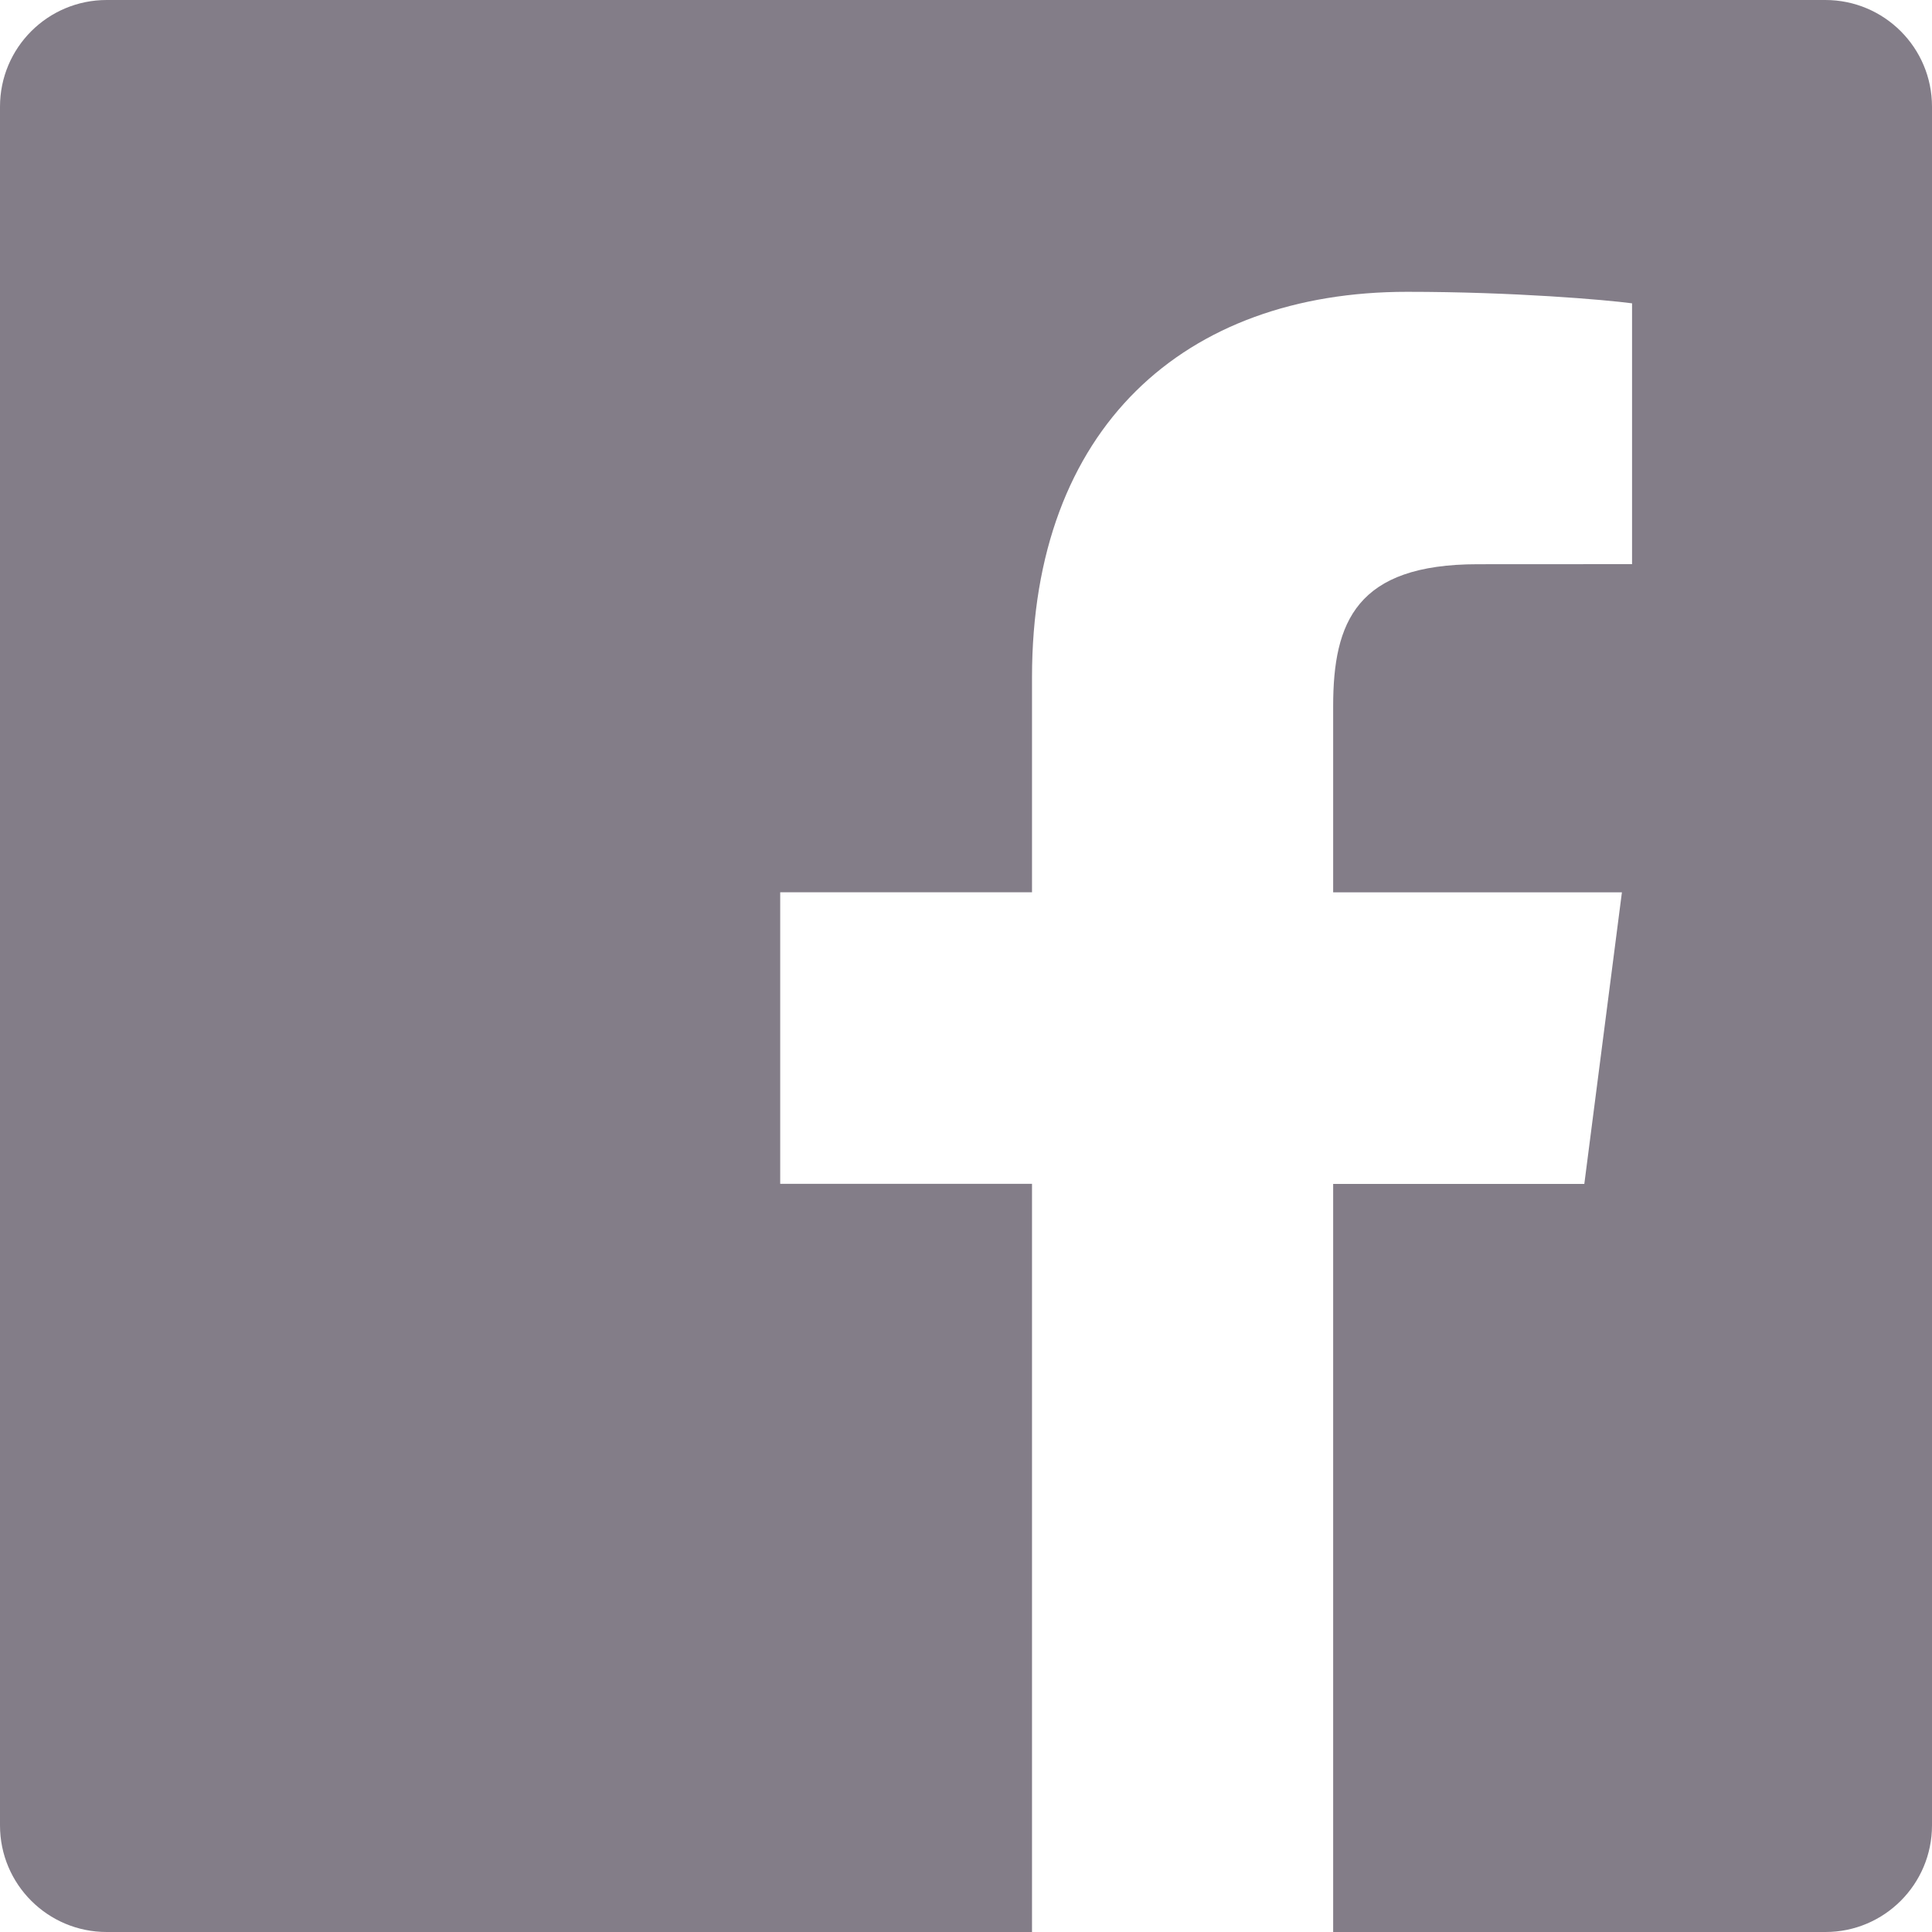
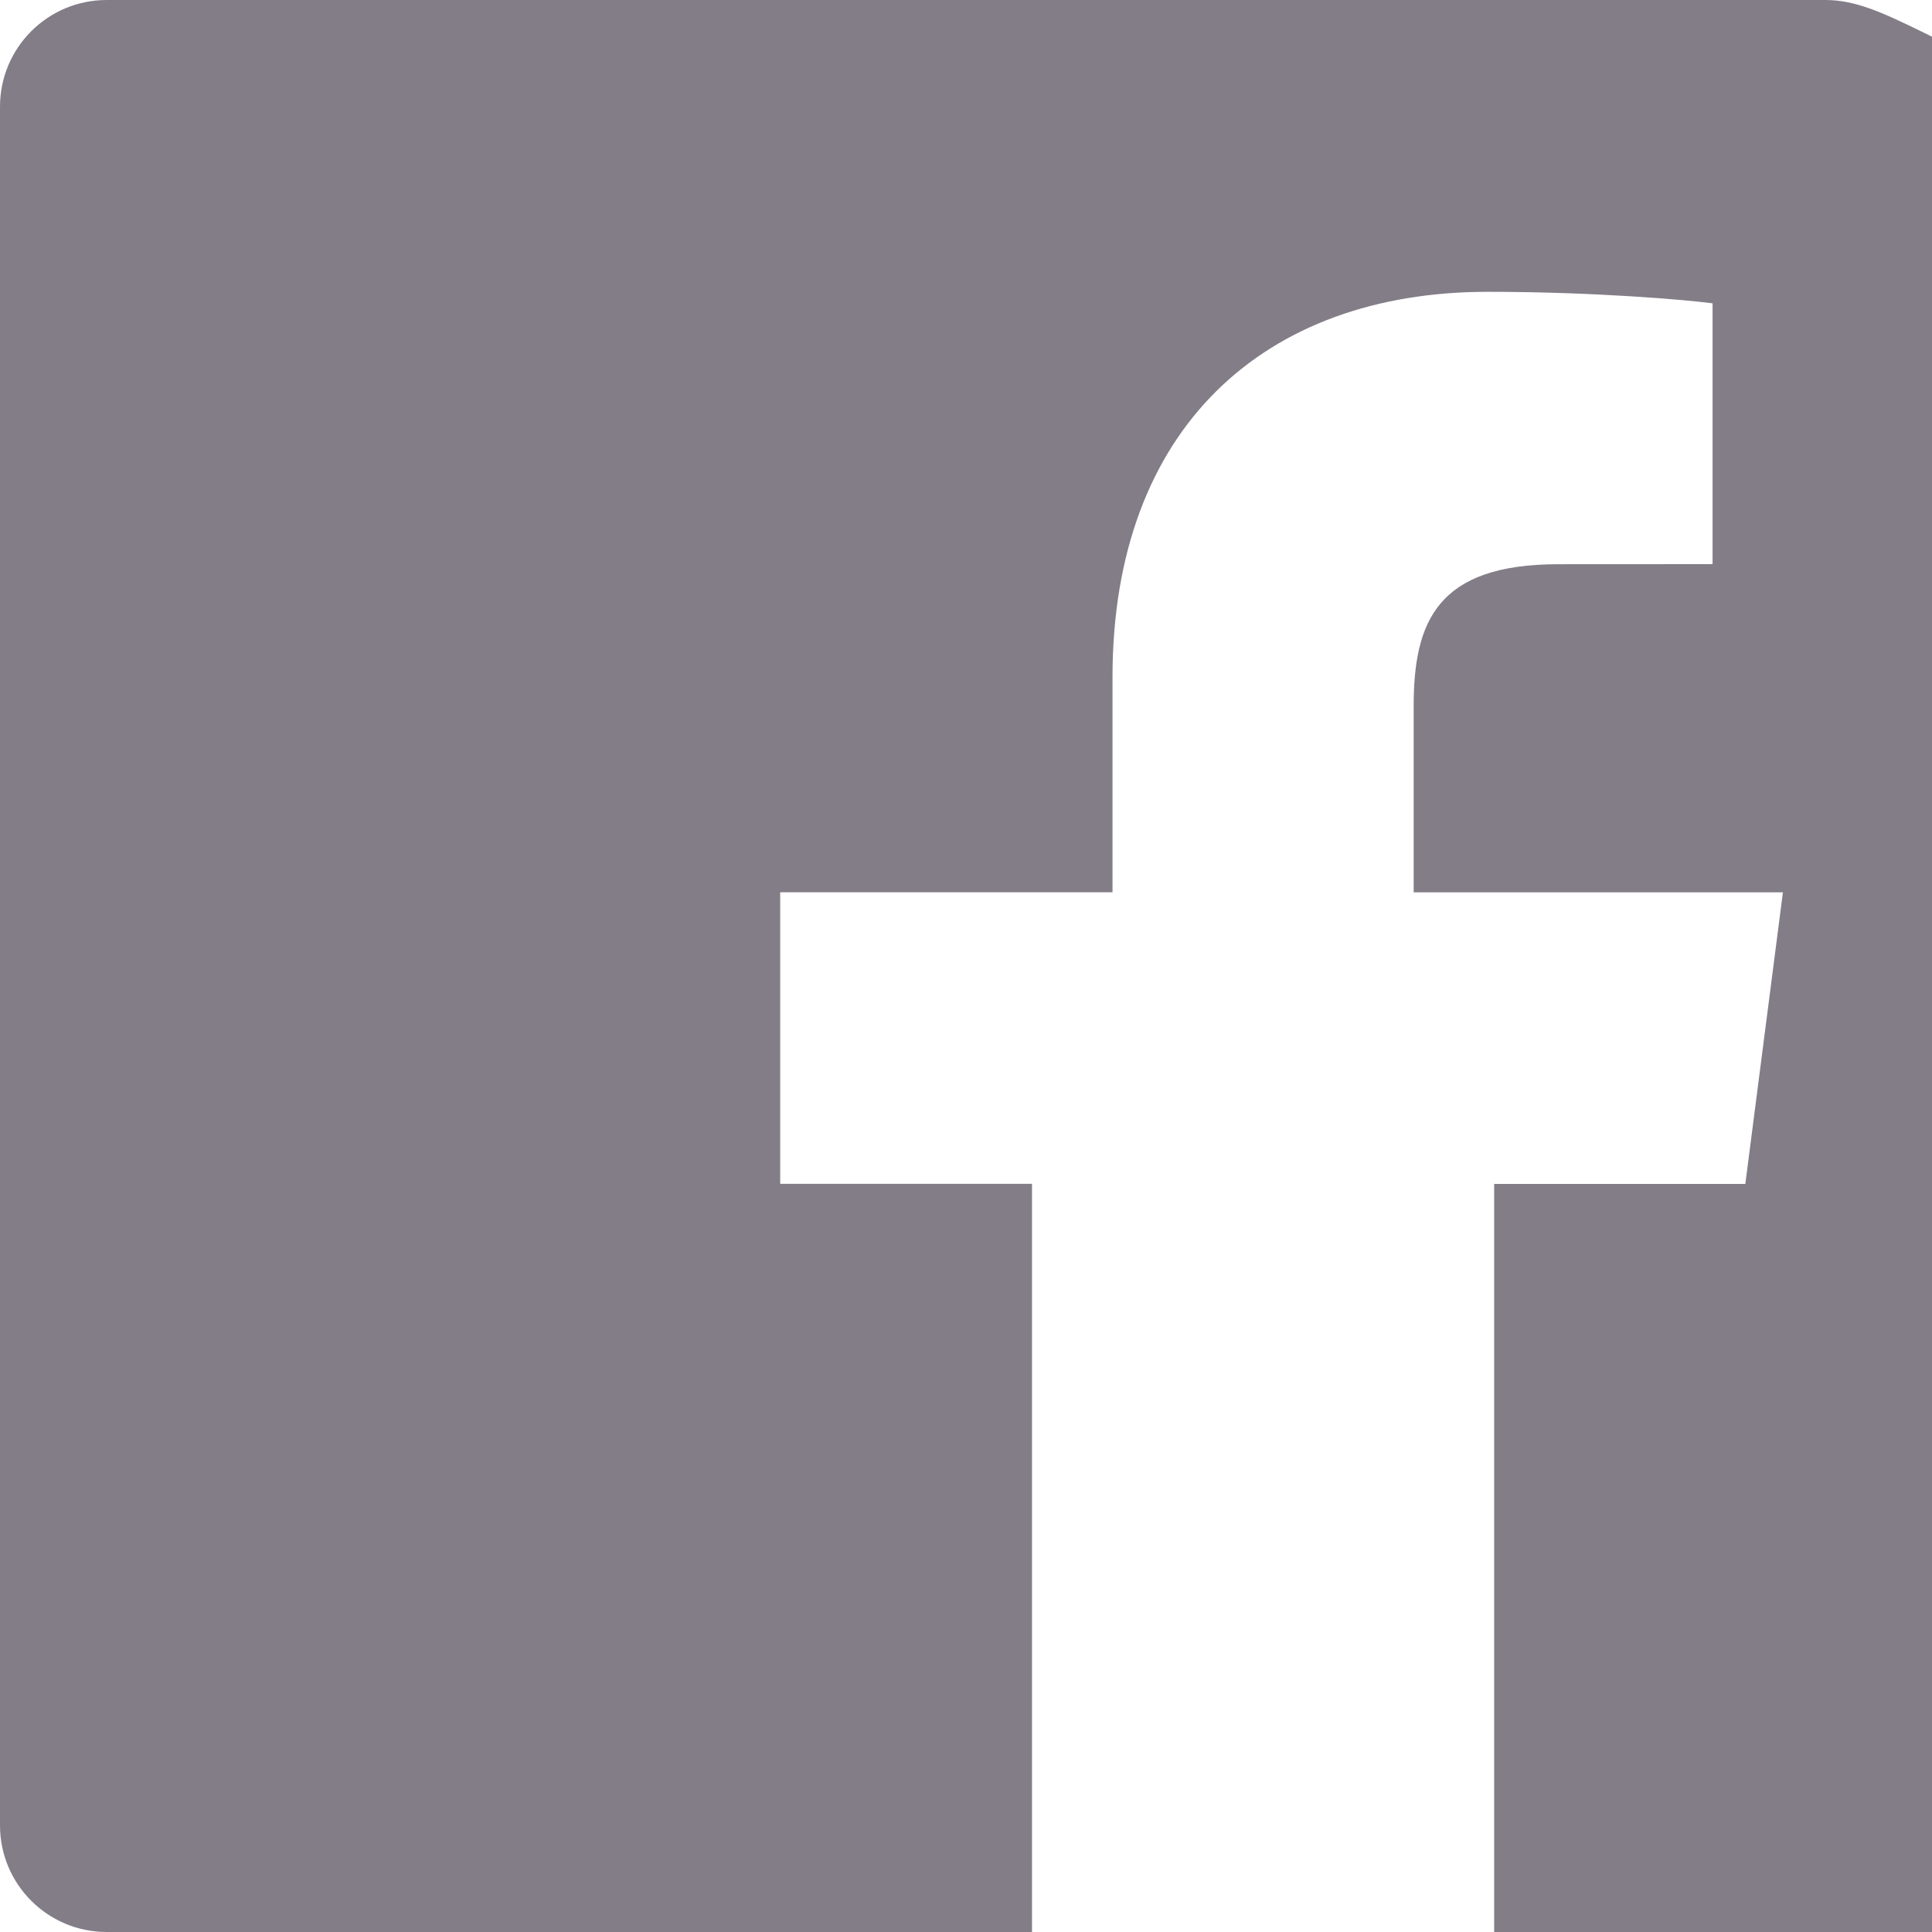
<svg xmlns="http://www.w3.org/2000/svg" width="24" height="24">
-   <path fill="#837D88" d="M22.675 0H1.325C.593 0 0 .593 0 1.325v21.351C0 23.407.593 24 1.325 24H12.82v-9.294H9.692v-3.622h3.128V8.413c0-3.1 1.893-4.788 4.659-4.788 1.325 0 2.463.099 2.795.143v3.24l-1.918.001c-1.504 0-1.795.715-1.795 1.763v2.313h3.587l-.467 3.622h-3.12V24h6.116c.73 0 1.323-.593 1.323-1.325V1.325C24 .593 23.407 0 22.675 0z" />
+   <path fill="#837D88" d="M22.675 0H1.325C.593 0 0 .593 0 1.325v21.351C0 23.407.593 24 1.325 24H12.82v-9.294H9.692v-3.622h4.128V8.413c0-3.1 1.893-4.788 4.659-4.788 1.325 0 2.463.099 2.795.143v3.24l-1.918.001c-1.504 0-1.795.715-1.795 1.763v2.313h4.587l-.467 3.622h-3.12V24h6.116c.73 0 1.323-.593 1.323-1.325V1.325C24 .593 23.407 0 22.675 0z" />
</svg>
